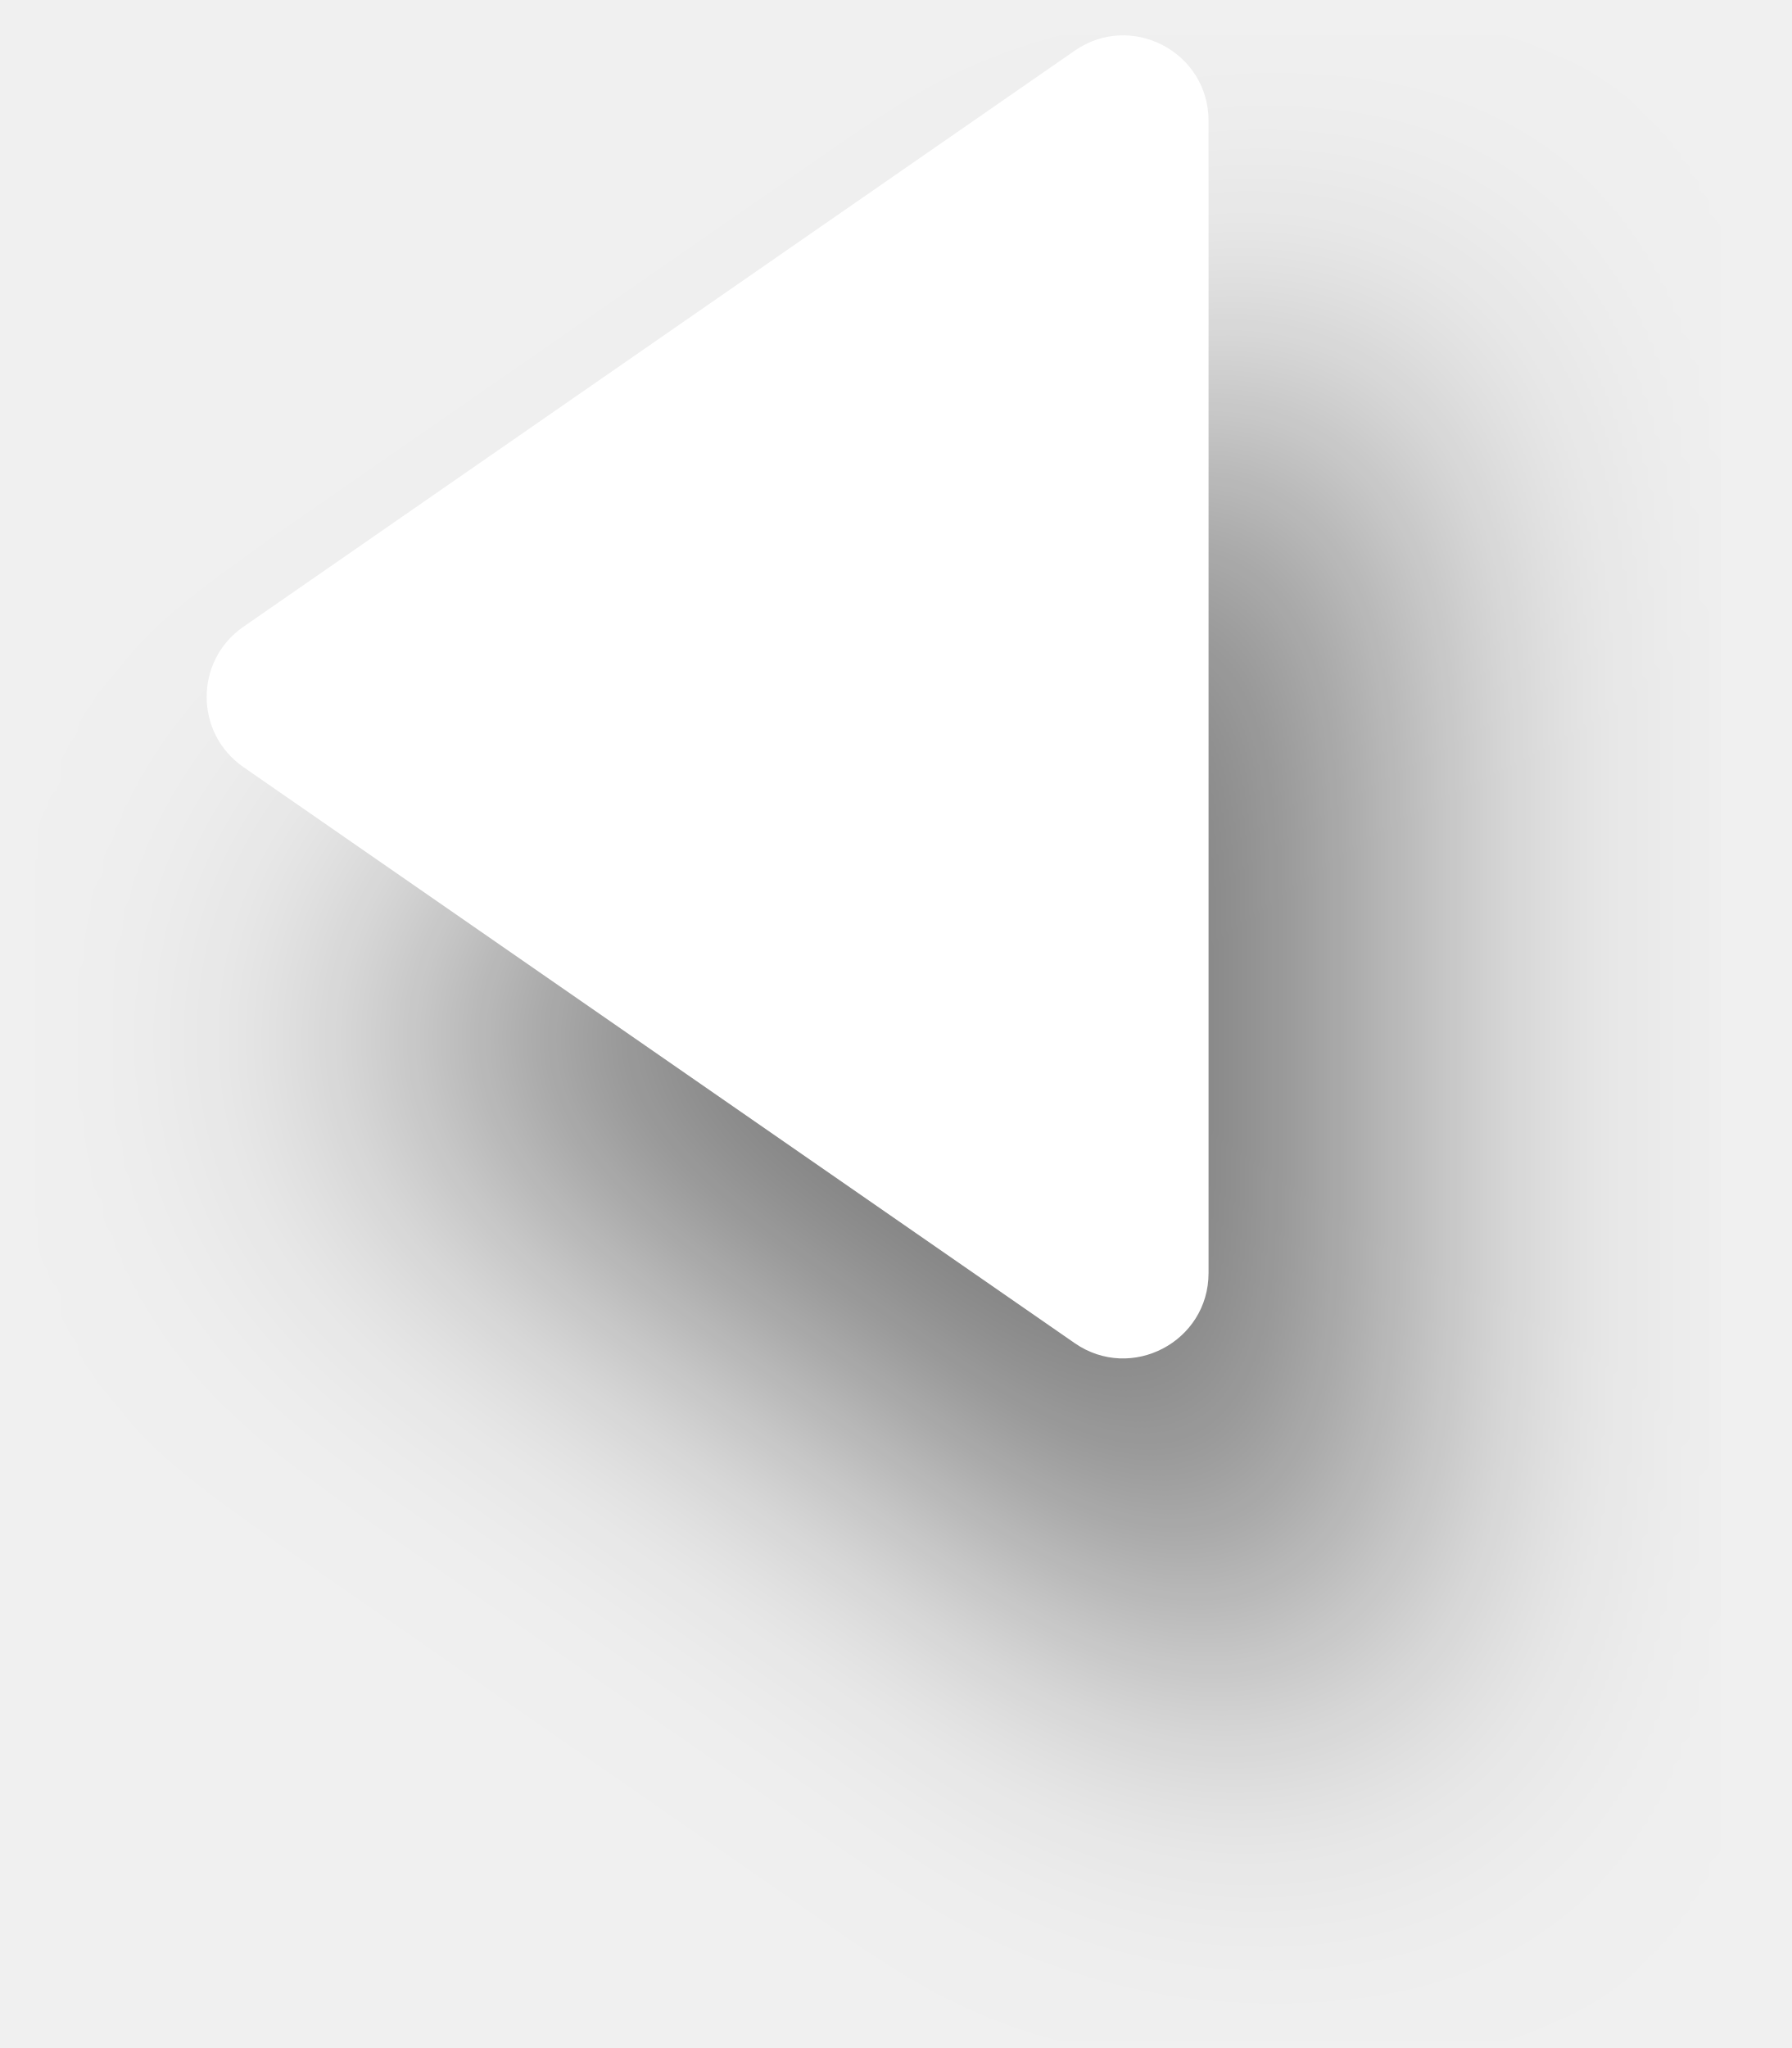
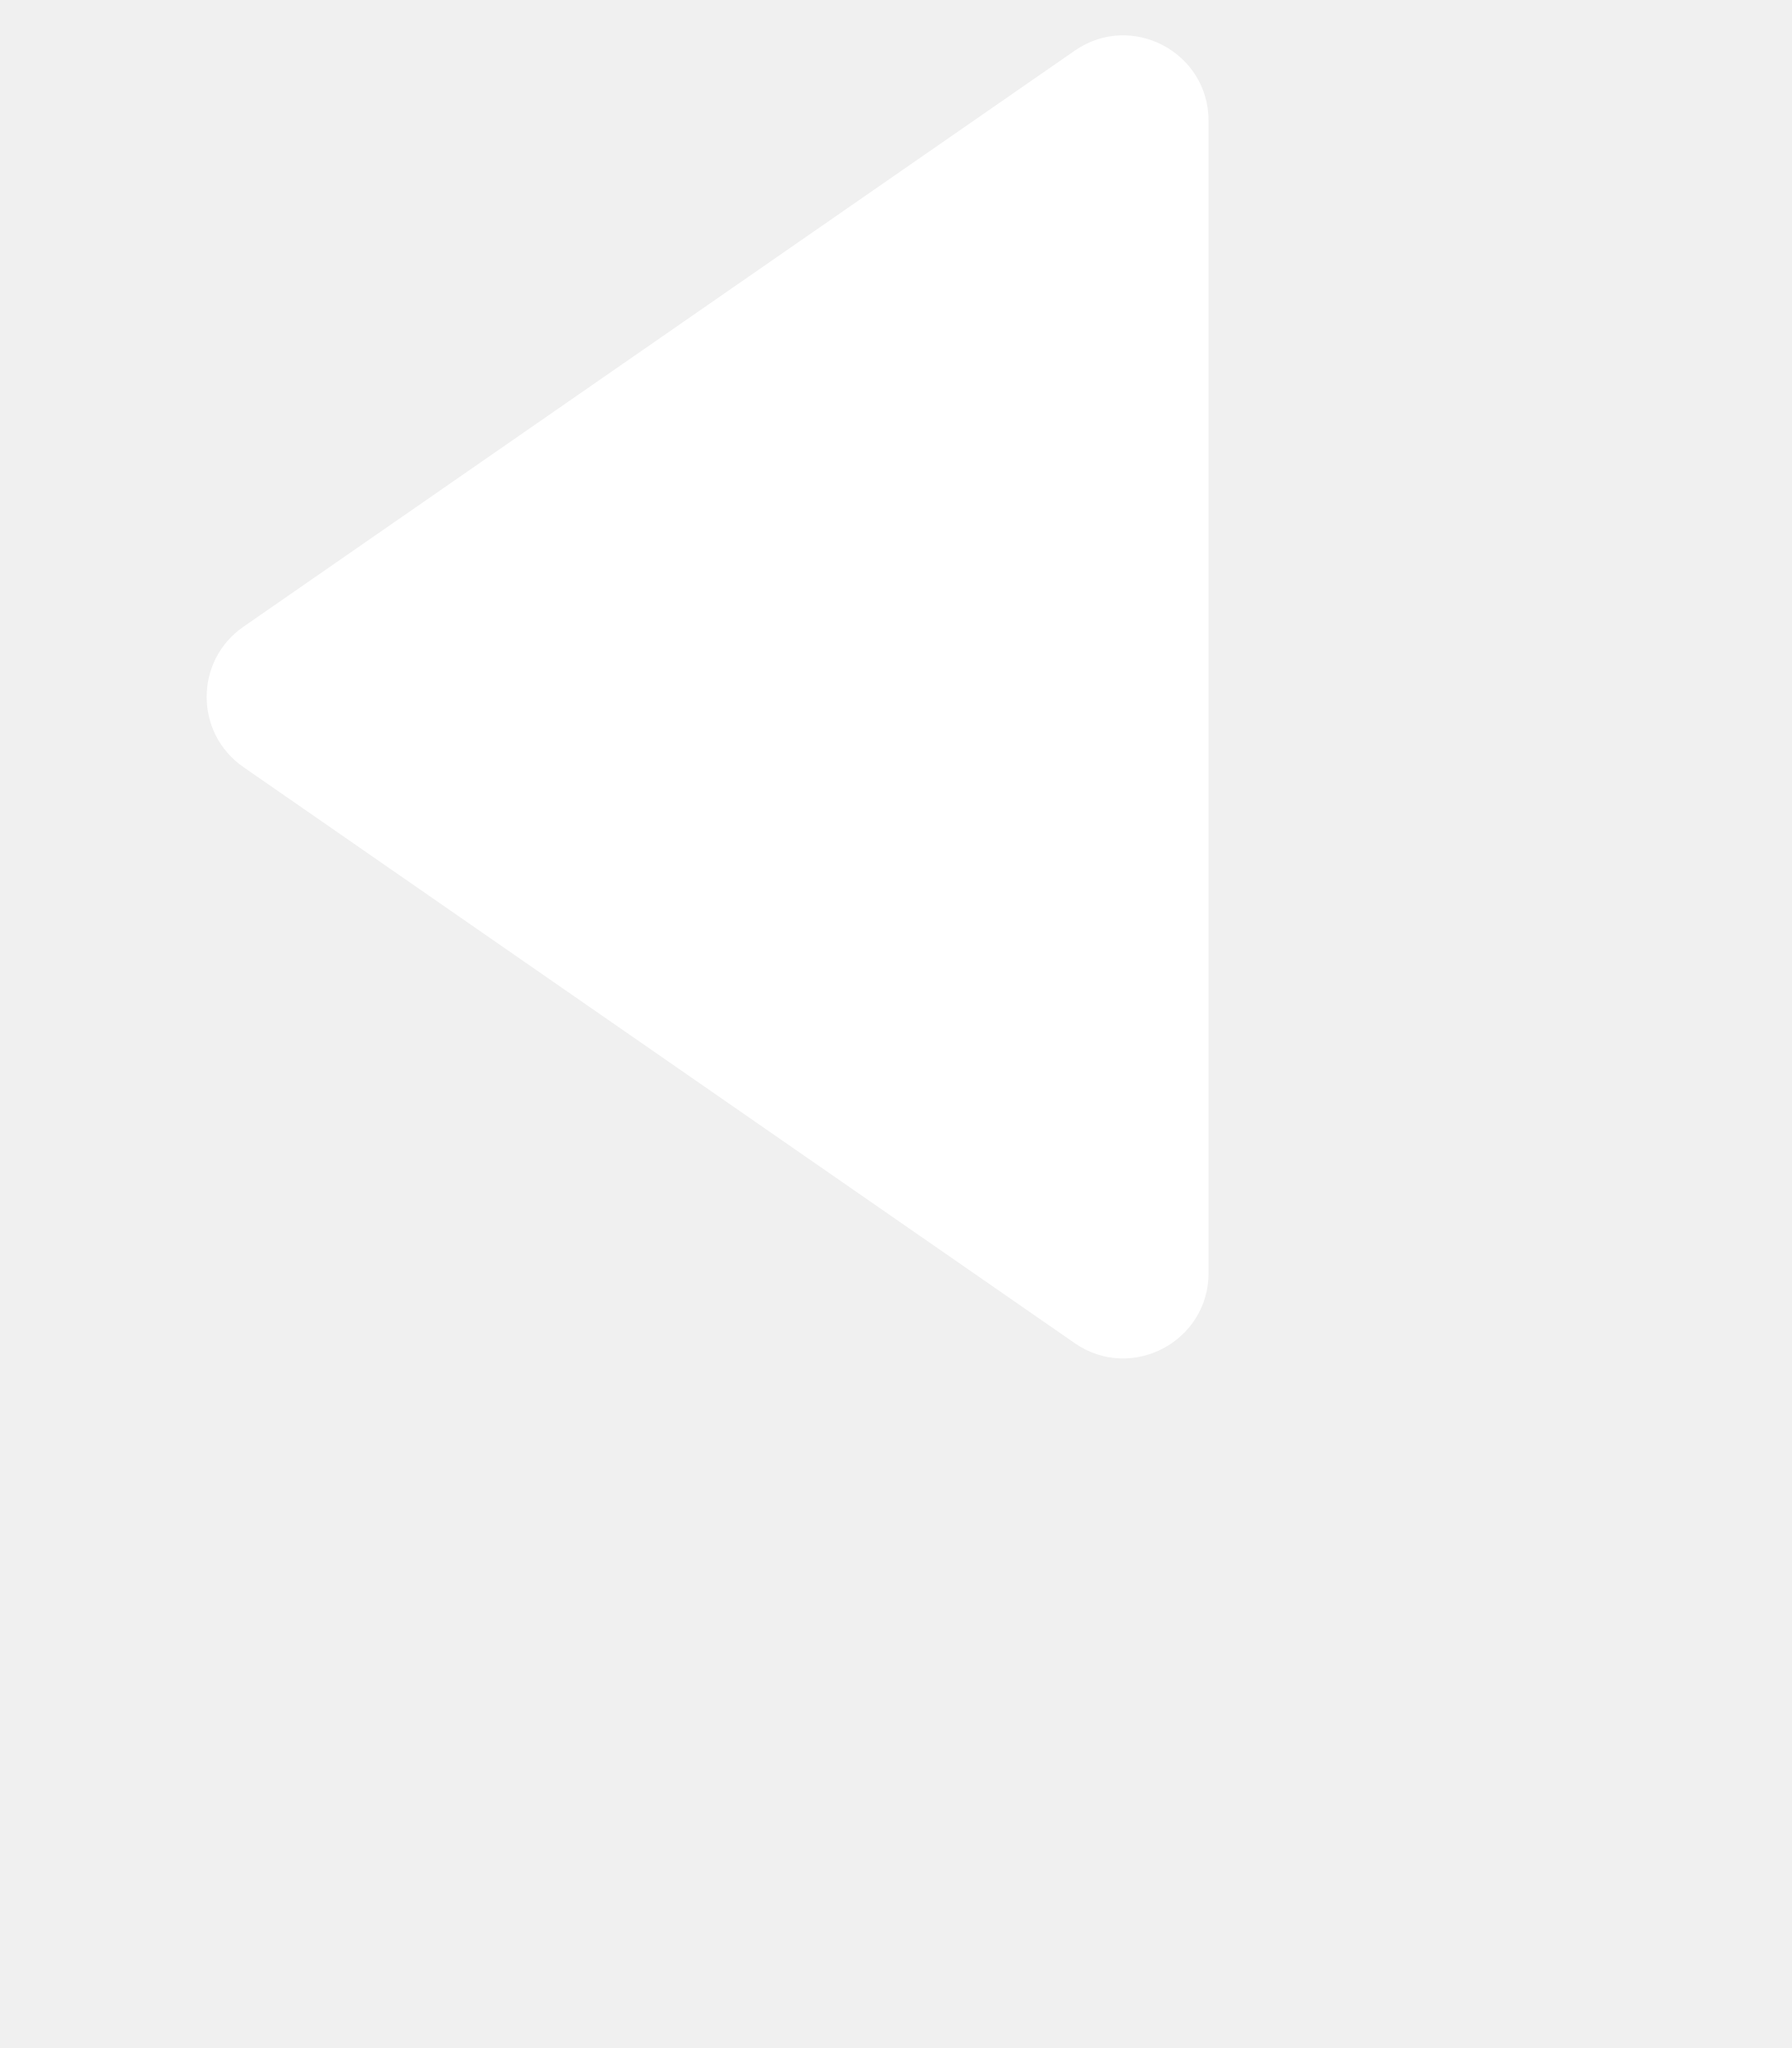
<svg xmlns="http://www.w3.org/2000/svg" width="21" height="24" viewBox="0 0 21 24" fill="none">
  <g filter="url(#filter0_d_phaseclose)">
    <path d="M2.853 8.989C2.279 8.591 2.279 7.742 2.853 7.345L12.597 0.594C13.26 0.134 14.166 0.609 14.166 1.416L14.166 14.918C14.166 15.724 13.26 16.199 12.597 15.74L2.853 8.989Z" fill="white" />
  </g>
-   <defs>
-     <filter id="filter0_d_phaseclose" x="0.422" y="0.414" width="19.744" height="23.505" filterUnits="userSpaceOnUse" color-interpolation-filters="sRGB">
-       <feFlood flood-opacity="0" result="BackgroundImageFix" />
-       <feColorMatrix in="SourceAlpha" type="matrix" values="0 0 0 0 0 0 0 0 0 0 0 0 0 0 0 0 0 0 127 0" />
-       <feOffset dx="2" dy="4" />
-       <feGaussianBlur stdDeviation="2" />
-       <feColorMatrix type="matrix" values="0 0 0 0 0 0 0 0 0 0 0 0 0 0 0 0 0 0 0.5 0" />
-       <feBlend mode="normal" in2="BackgroundImageFix" result="effect1_dropShadow" />
-       <feBlend mode="normal" in="SourceGraphic" in2="effect1_dropShadow" result="shape" />
-     </filter>
-   </defs>
</svg>
